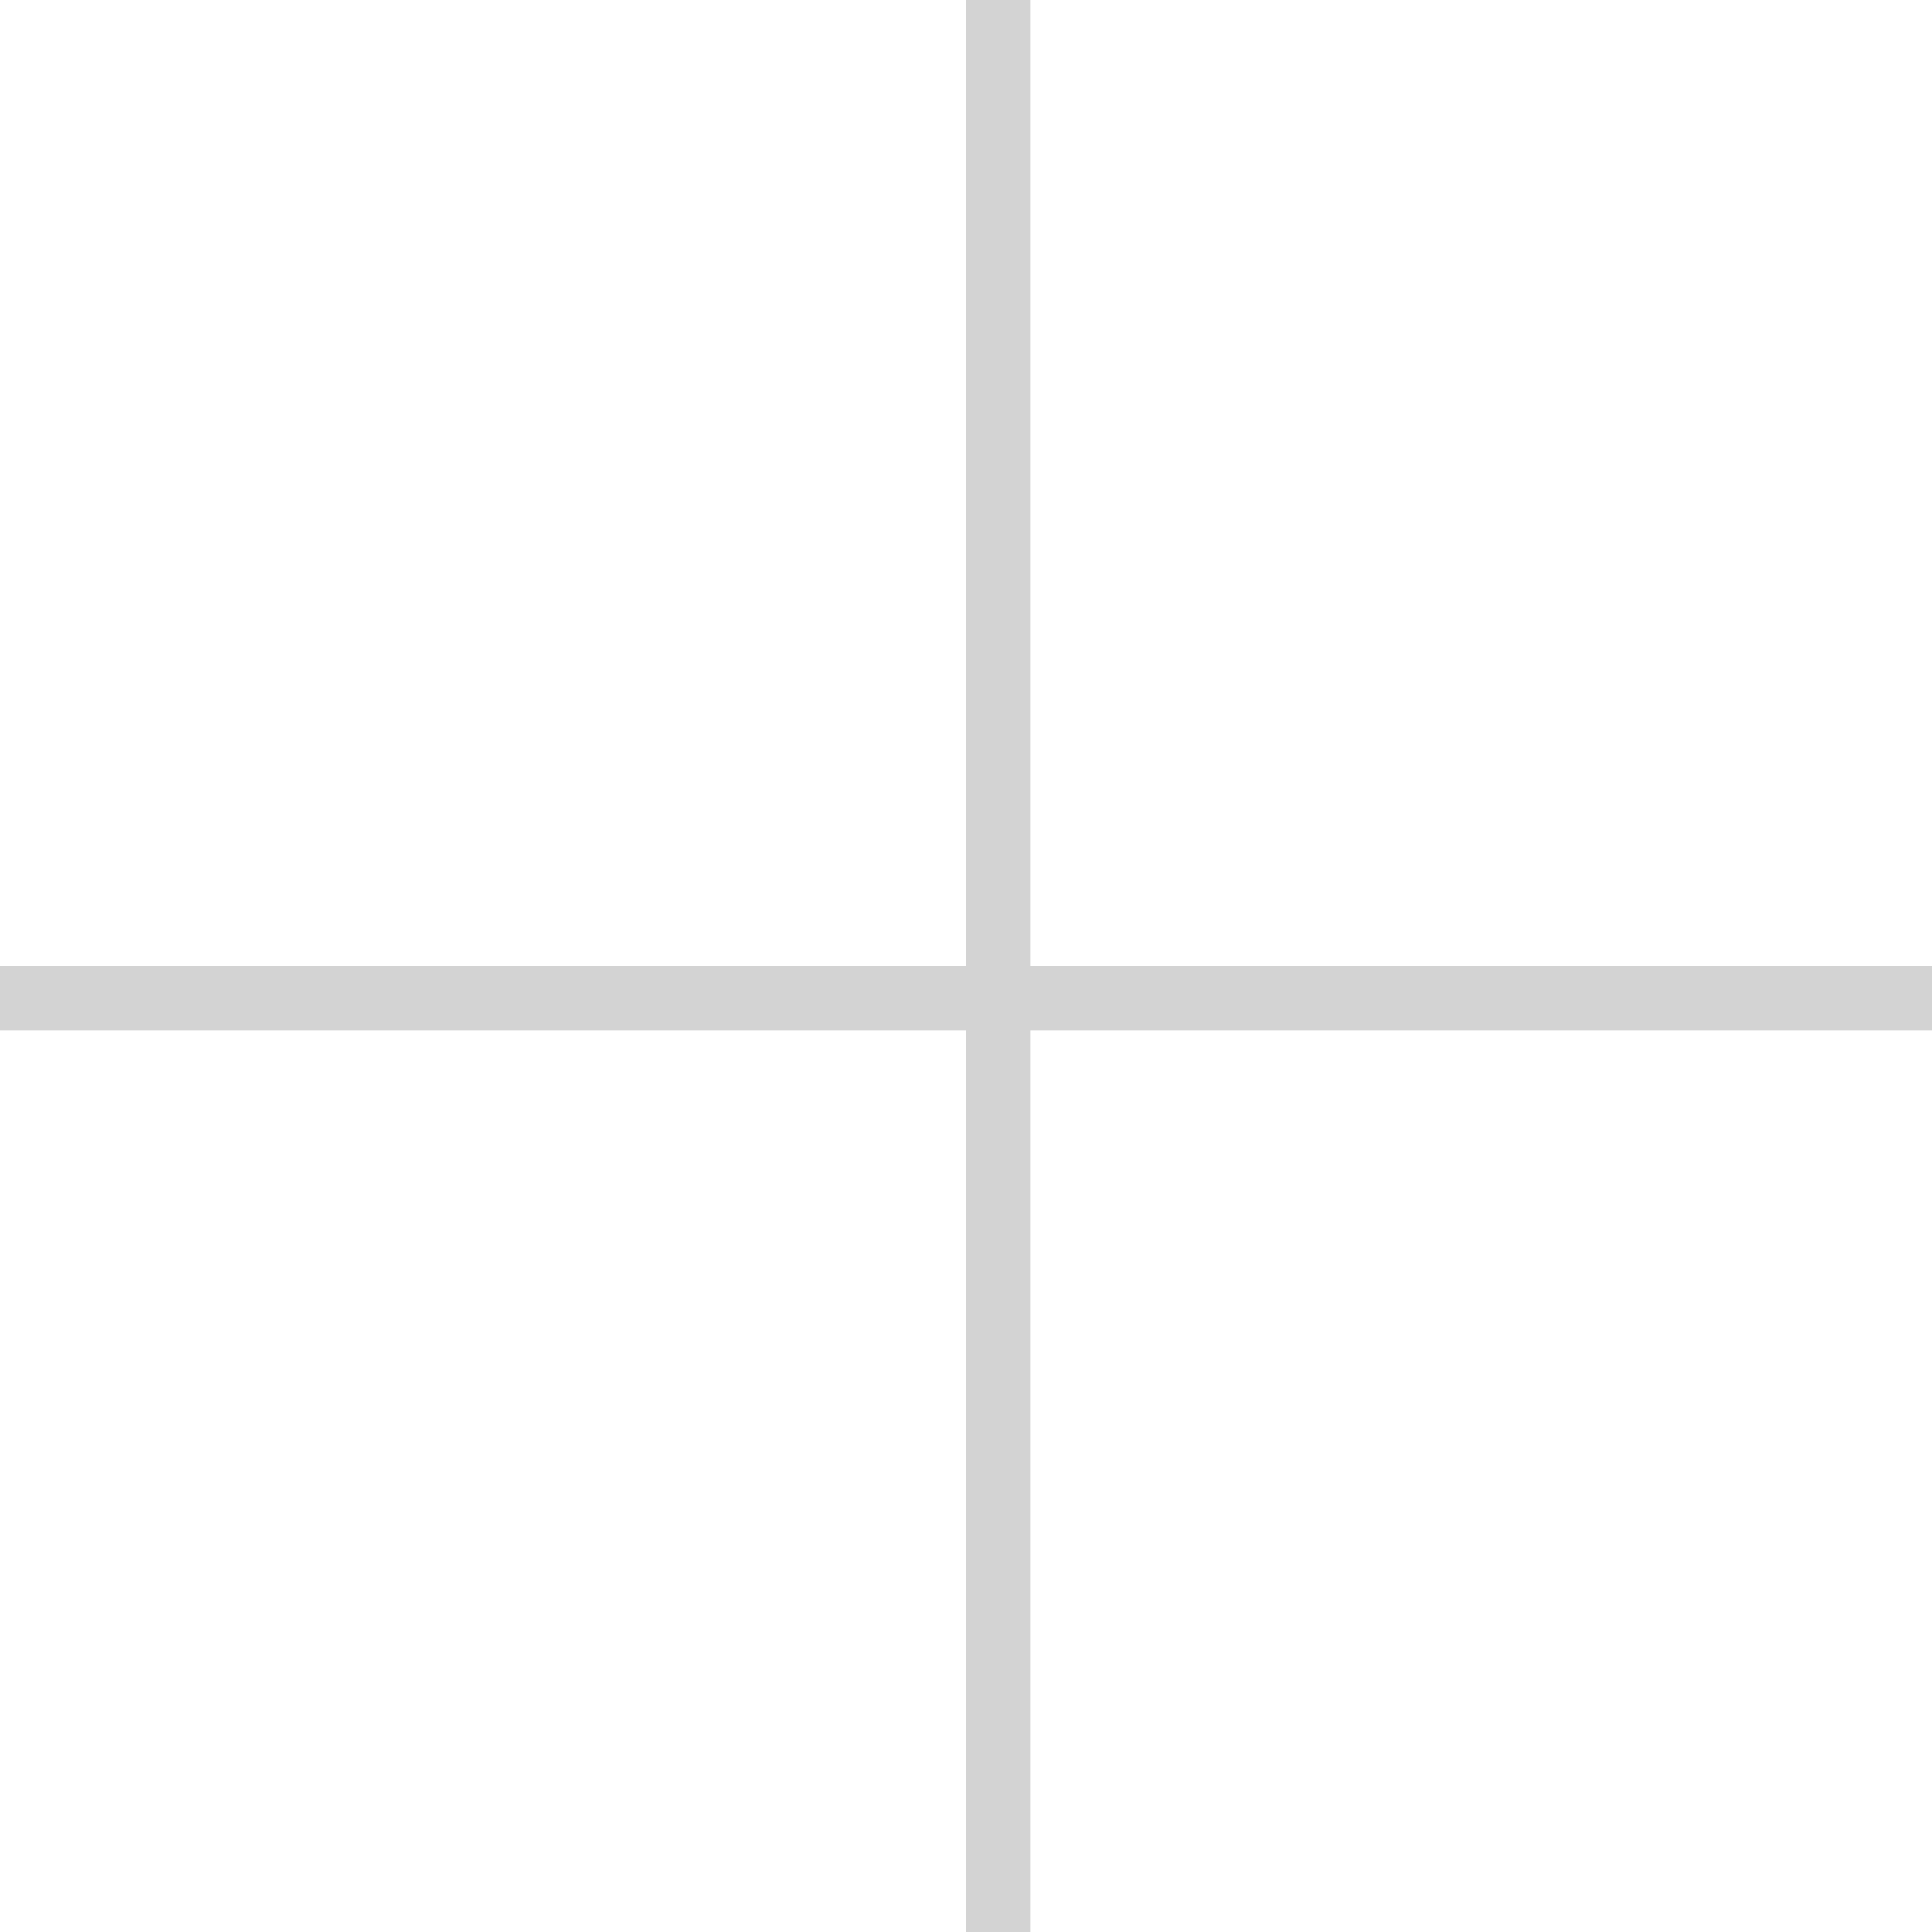
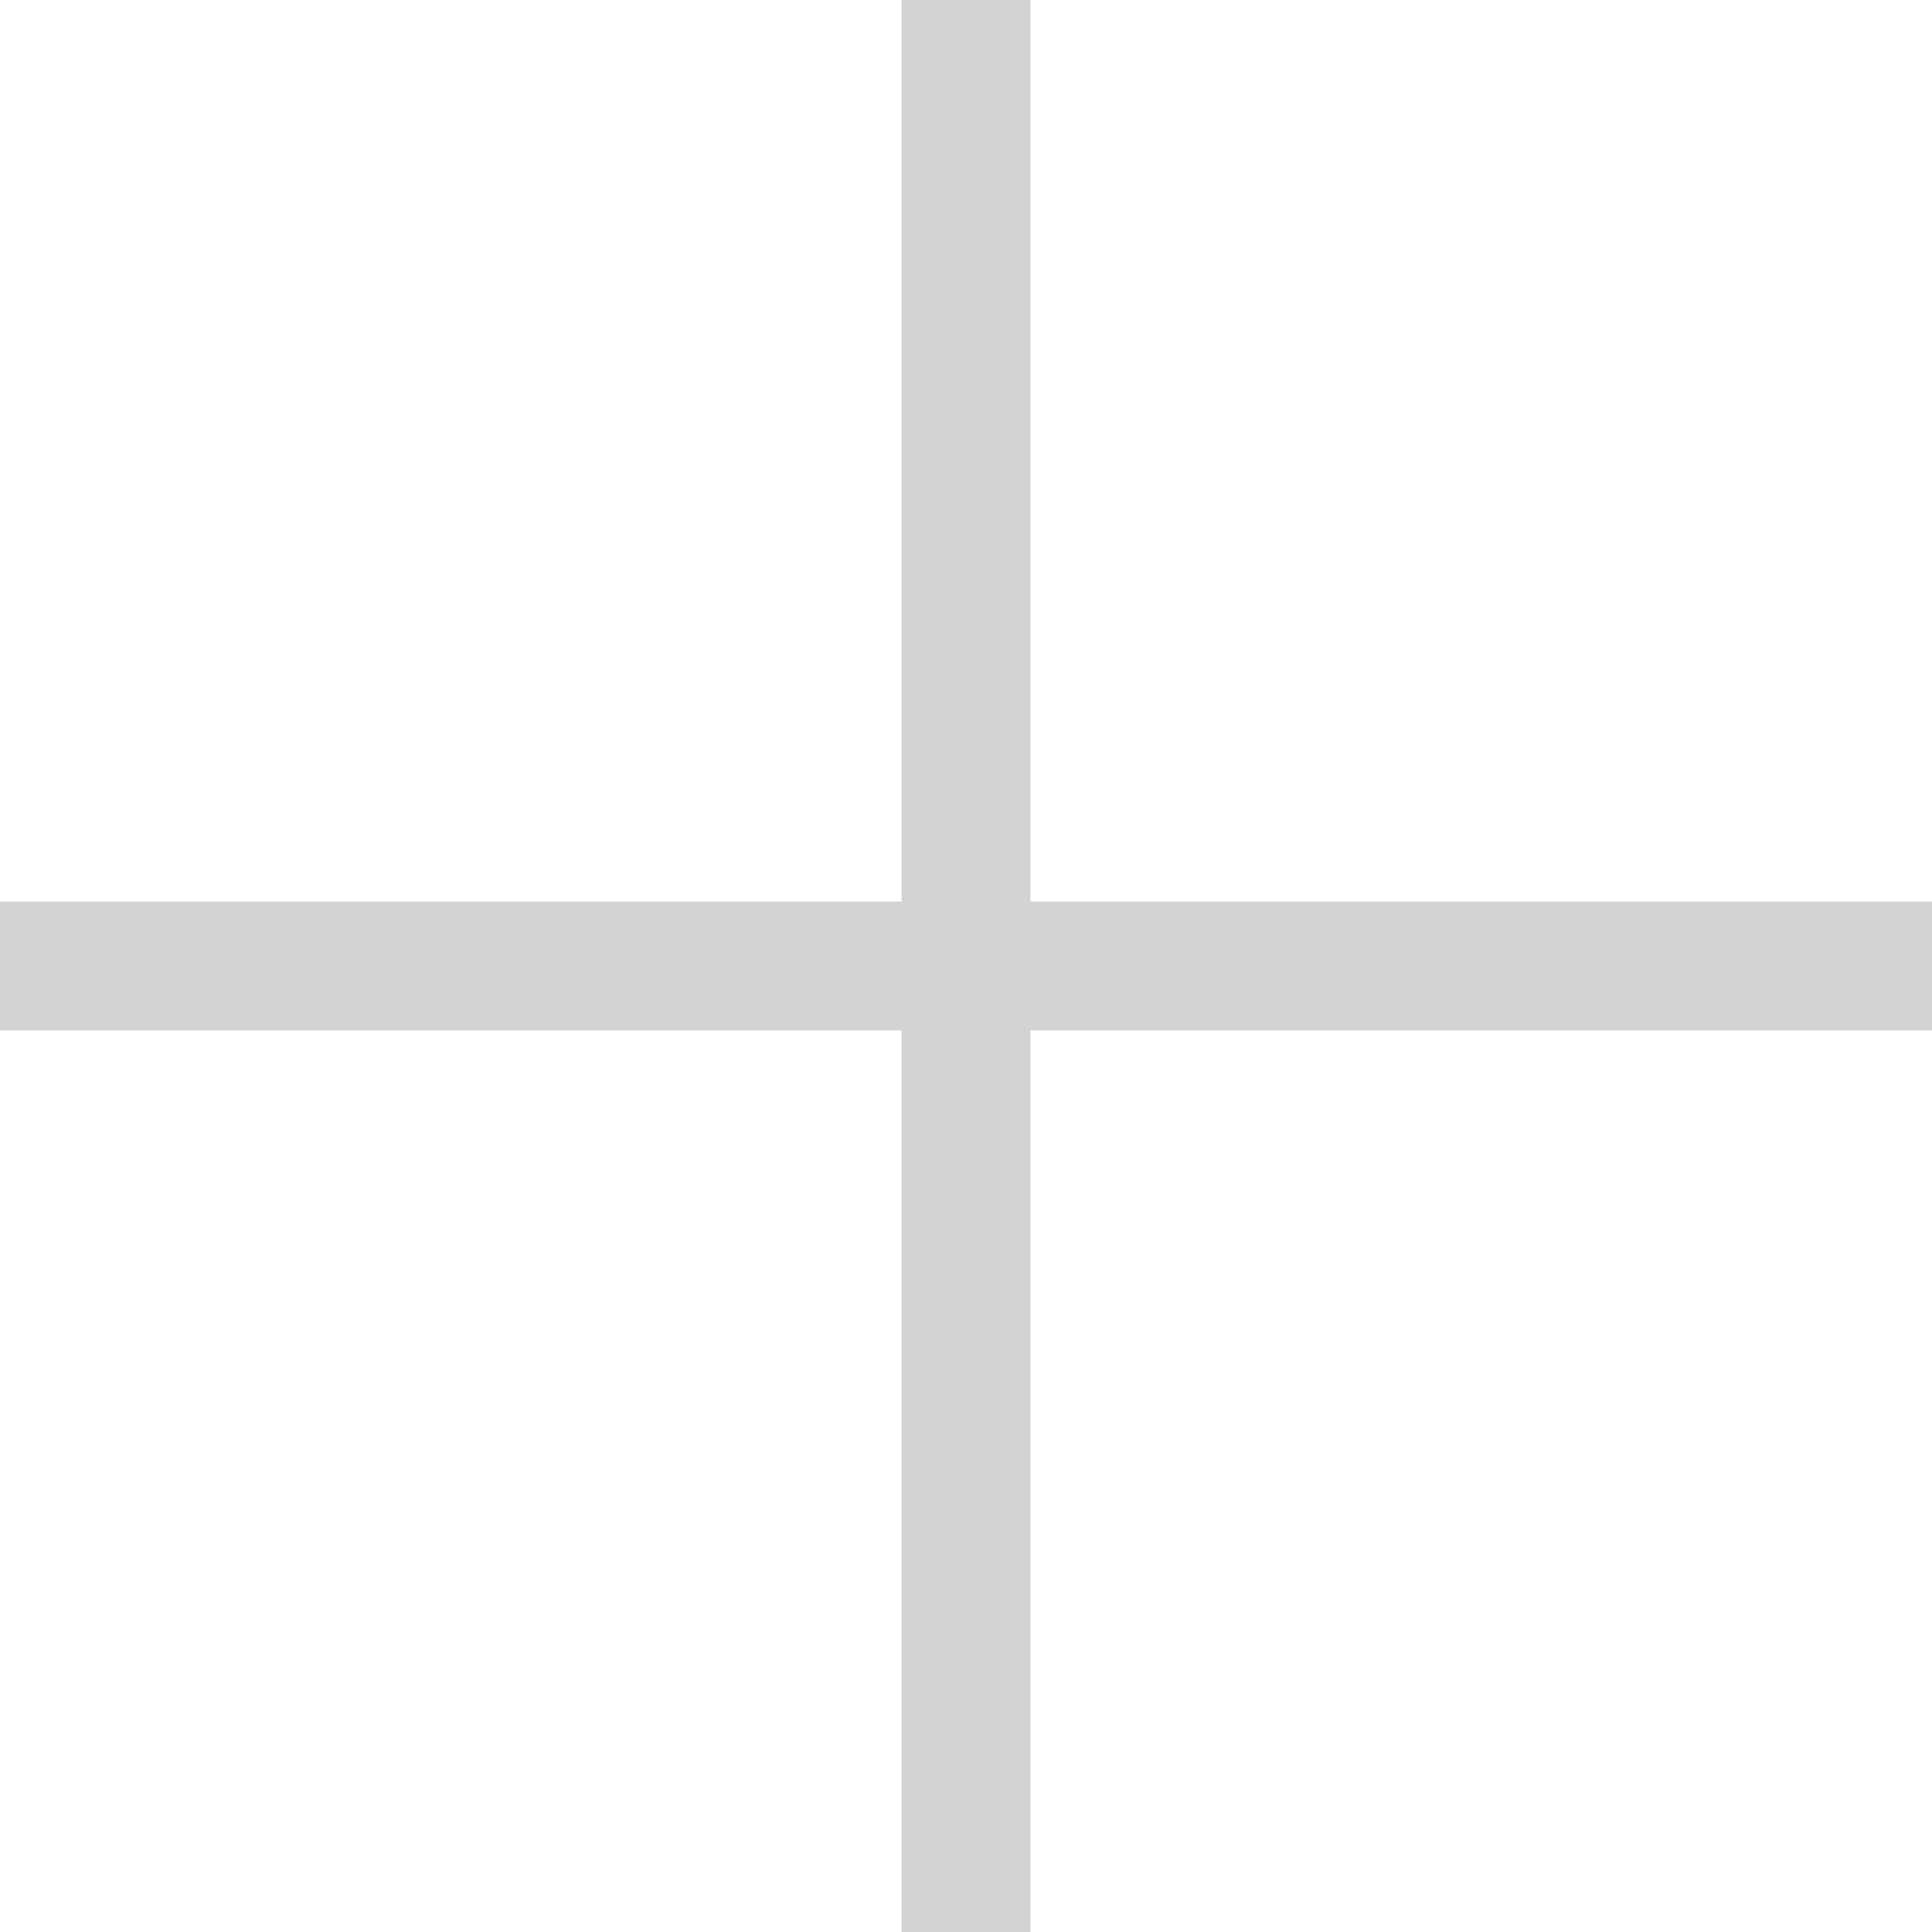
- <svg xmlns="http://www.w3.org/2000/svg" width="60" height="60" viewBox="0 0 60 60" fill="none">
-   <line x1="31" x2="31" y2="60" stroke="#D3D3D3" stroke-width="2" />
-   <line x1="60" y1="31" y2="31" stroke="#D3D3D3" stroke-width="2" />
+ <svg xmlns="http://www.w3.org/2000/svg" width="30" height="30" viewBox="0 0 30 30" fill="none">
+   <line x1="15" x2="15" y2="30" stroke="#D3D3D3" stroke-width="2" />
+   <line x1="30" y1="15" y2="15" stroke="#D3D3D3" stroke-width="2" />
</svg>
